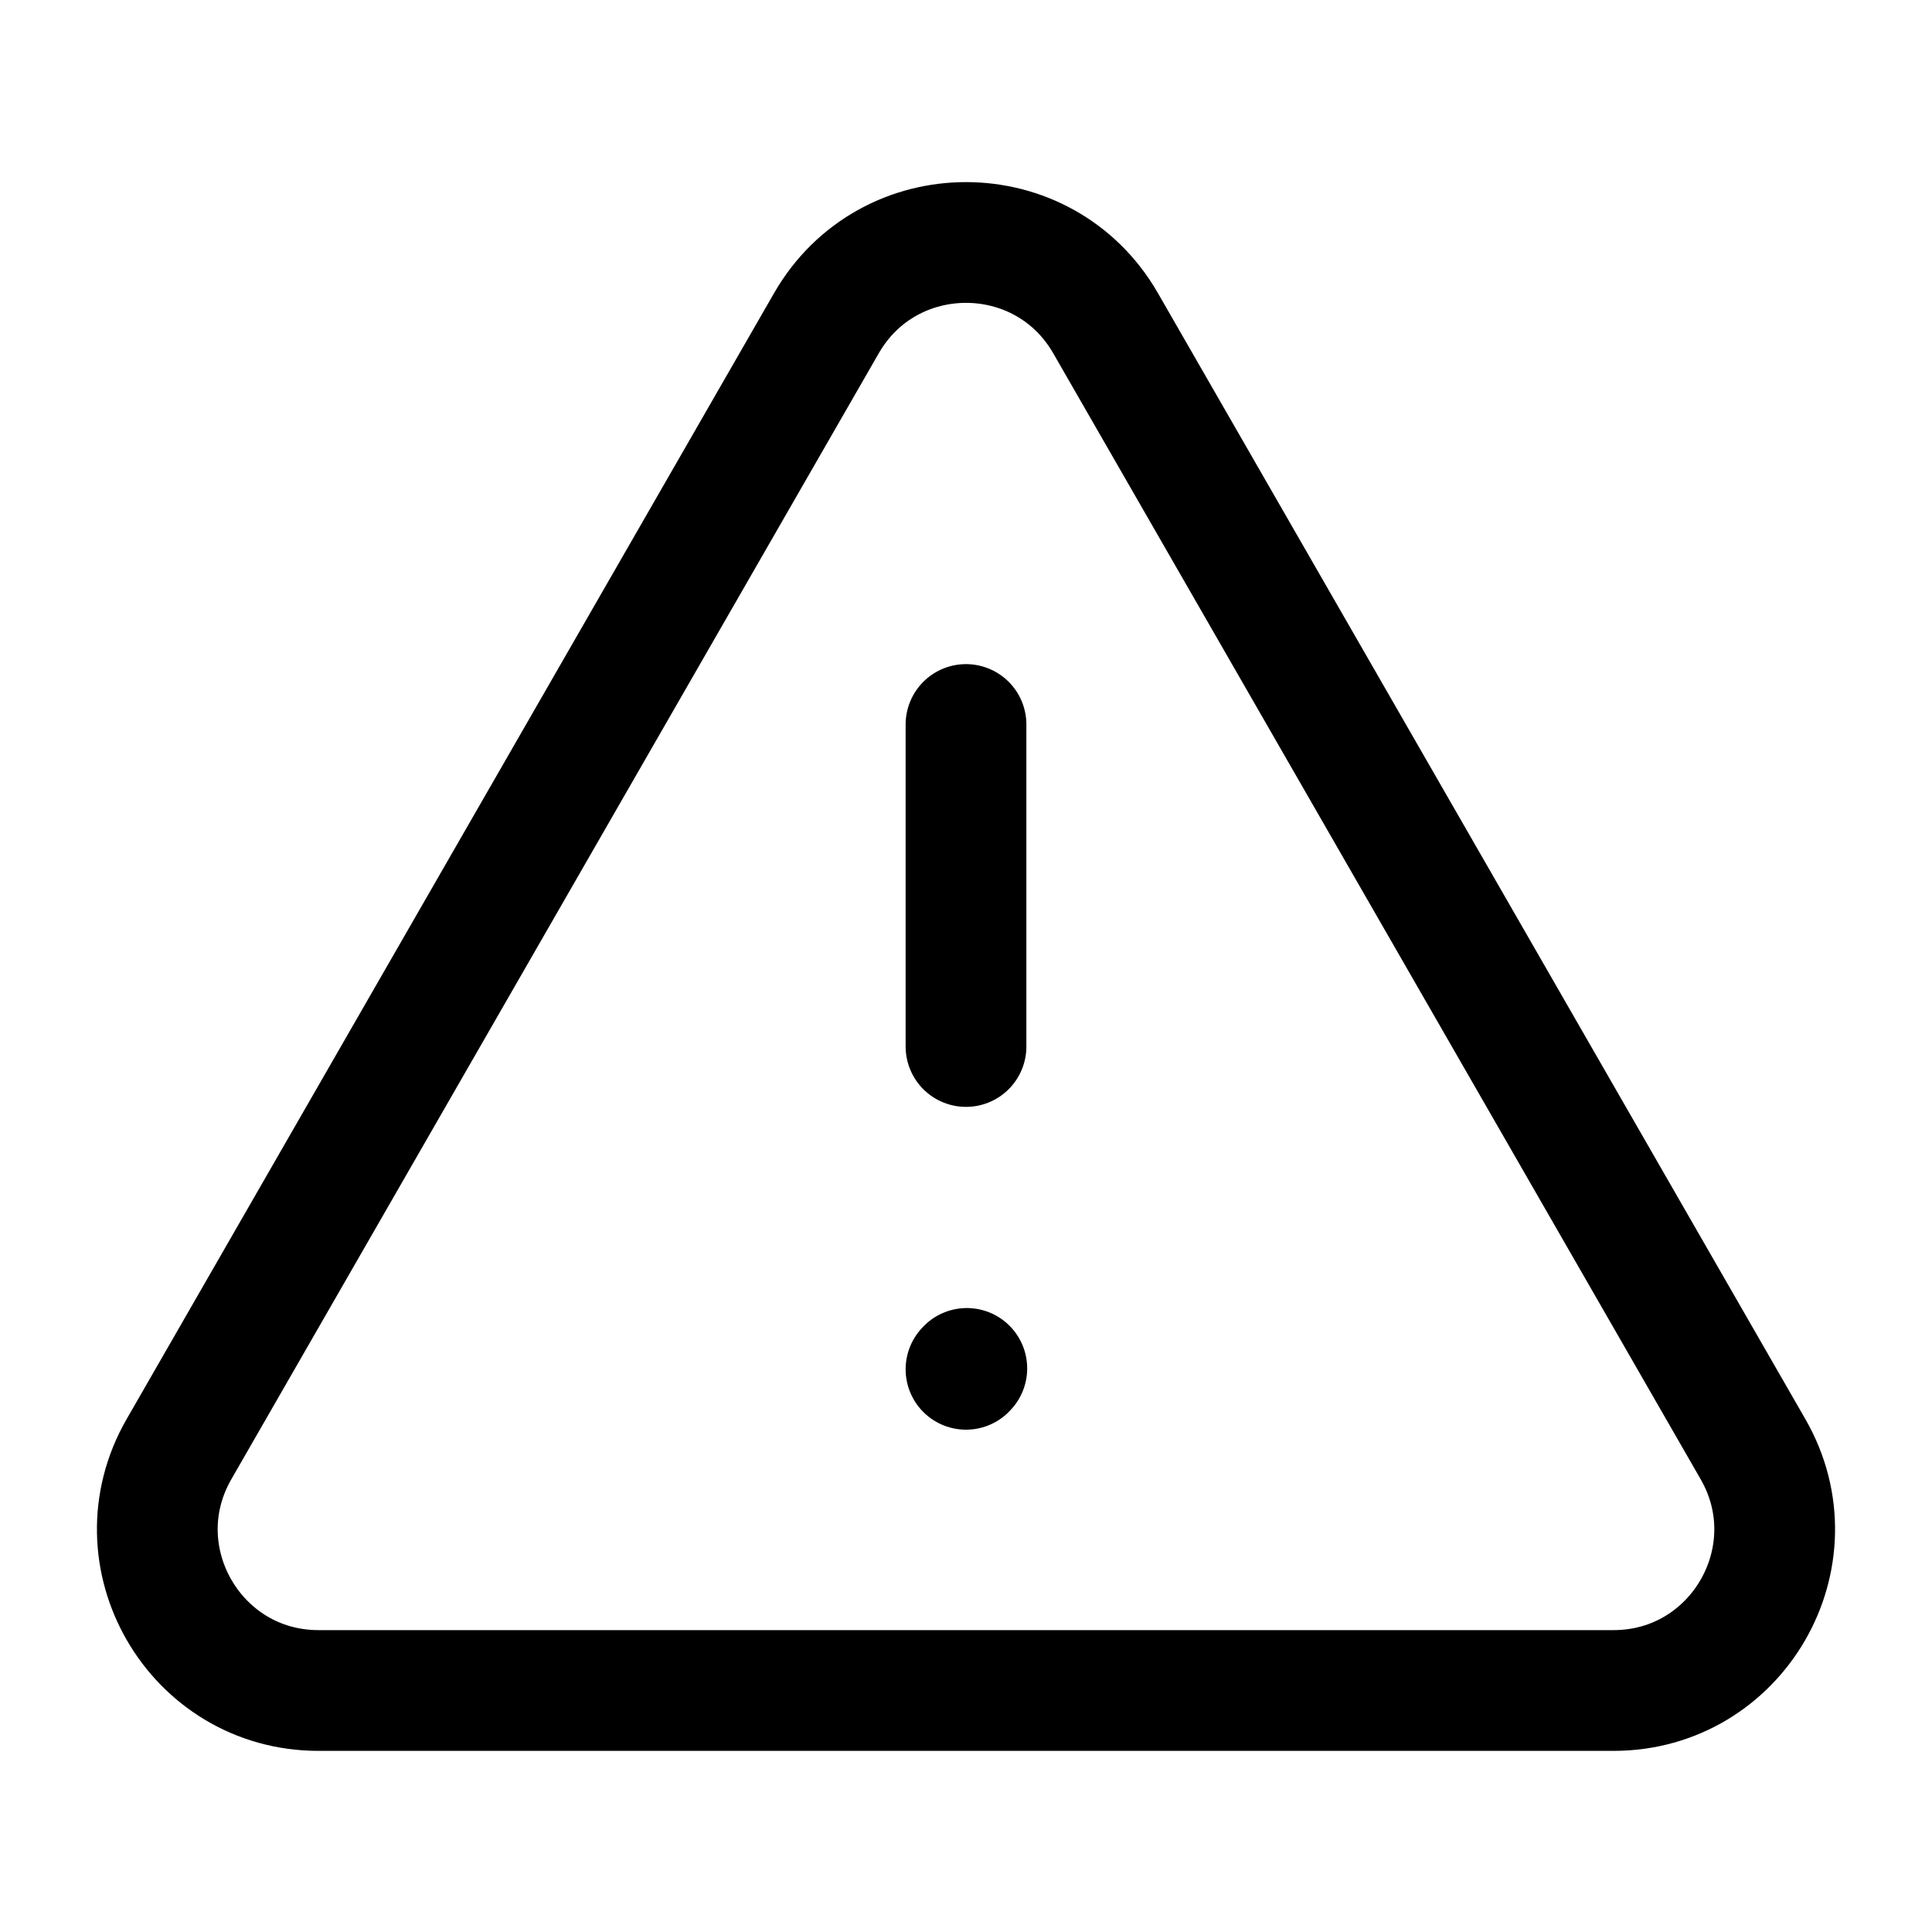
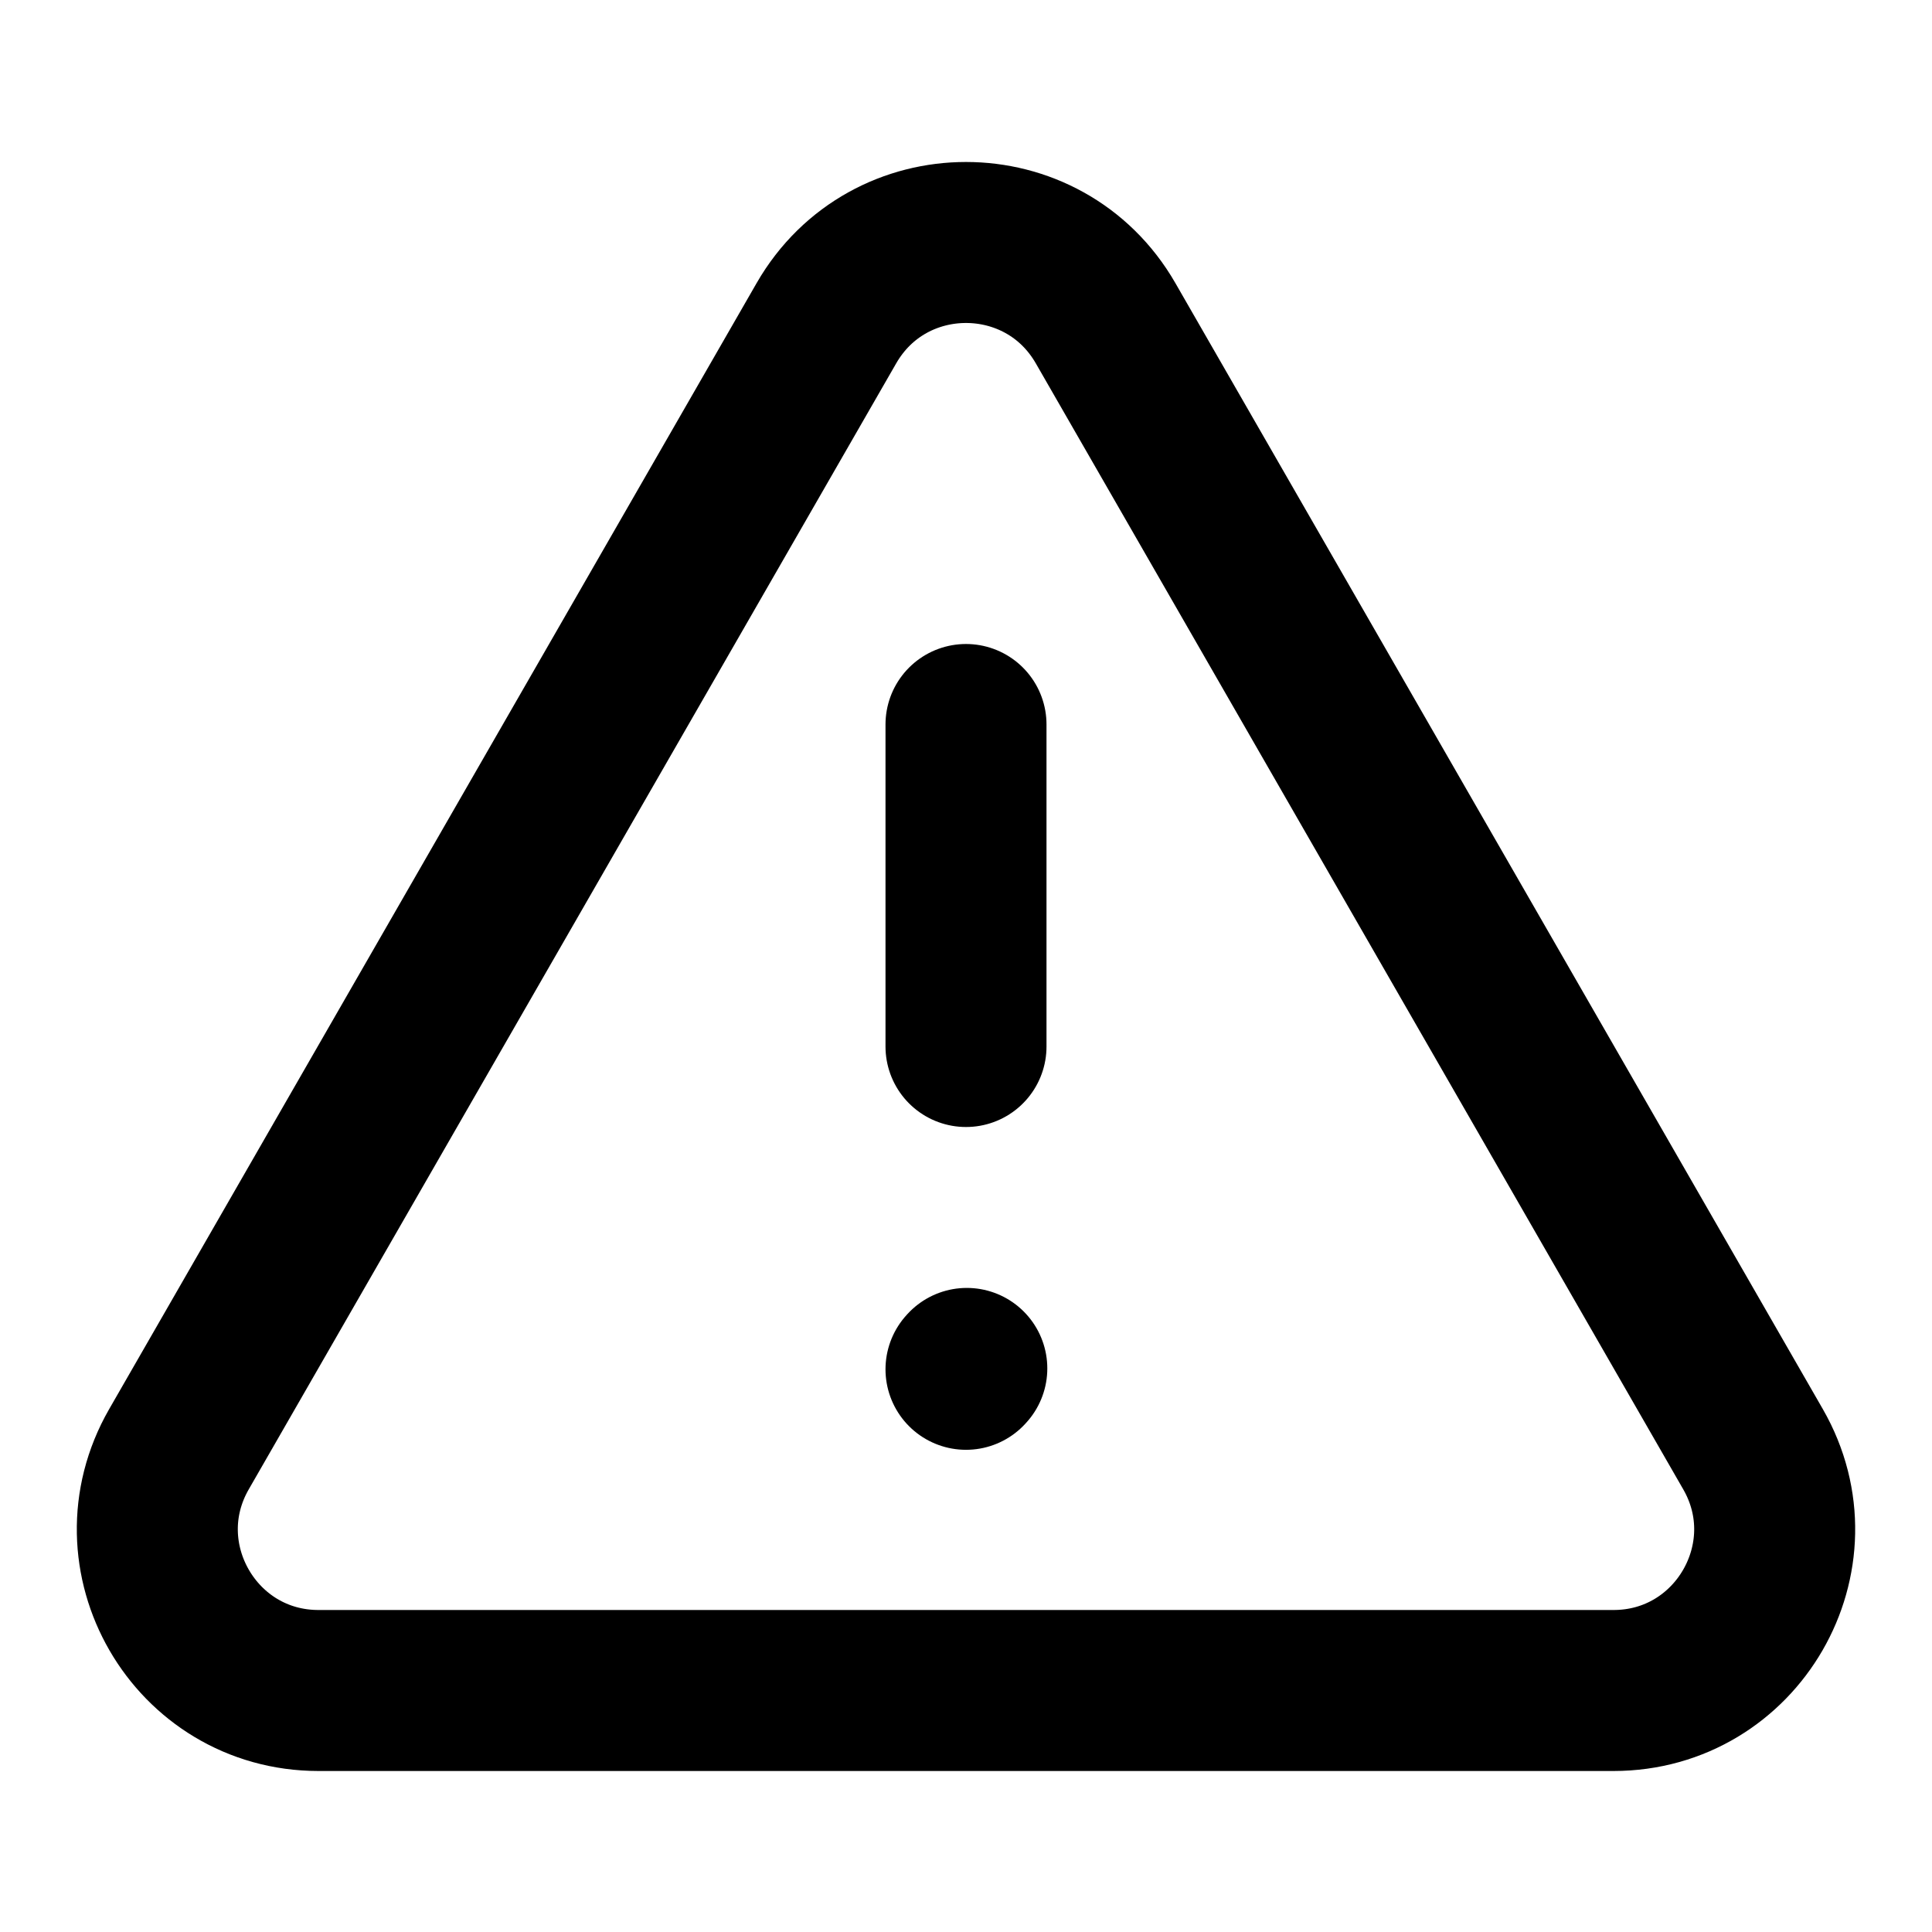
- <svg xmlns="http://www.w3.org/2000/svg" width="24px" height="24px" stroke-width="1.5" viewBox="0 0 24 24" fill="none" color="#000000">
-   <path d="M20.043 21H3.957C2.419 21 1.457 19.336 2.223 18.003L10.266 4.015C11.035 2.678 12.965 2.678 13.734 4.015L21.777 18.003C22.543 19.336 21.581 21 20.043 21Z" stroke="#000000" stroke-width="1.5" stroke-linecap="round" />
-   <path d="M12 9V13" stroke="#000000" stroke-width="1.5" stroke-linecap="round" />
-   <path d="M12 17.01L12.01 16.999" stroke="#000000" stroke-width="1.5" stroke-linecap="round" stroke-linejoin="round" />
+ <svg xmlns="http://www.w3.org/2000/svg" width="24px" height="24px" stroke-width="2" viewBox="0 0 24 24" fill="none" color="#000000">
+   <path d="M20.043 21H3.957C2.419 21 1.457 19.336 2.223 18.003L10.266 4.015C11.035 2.678 12.965 2.678 13.734 4.015L21.777 18.003C22.543 19.336 21.581 21 20.043 21Z" stroke="#000000" stroke-width="2" stroke-linecap="round" />
+   <path d="M12 9V13" stroke="#000000" stroke-width="2" stroke-linecap="round" />
+   <path d="M12 17.01L12.01 16.999" stroke="#000000" stroke-width="2" stroke-linecap="round" stroke-linejoin="round">
+     </path>
</svg>
